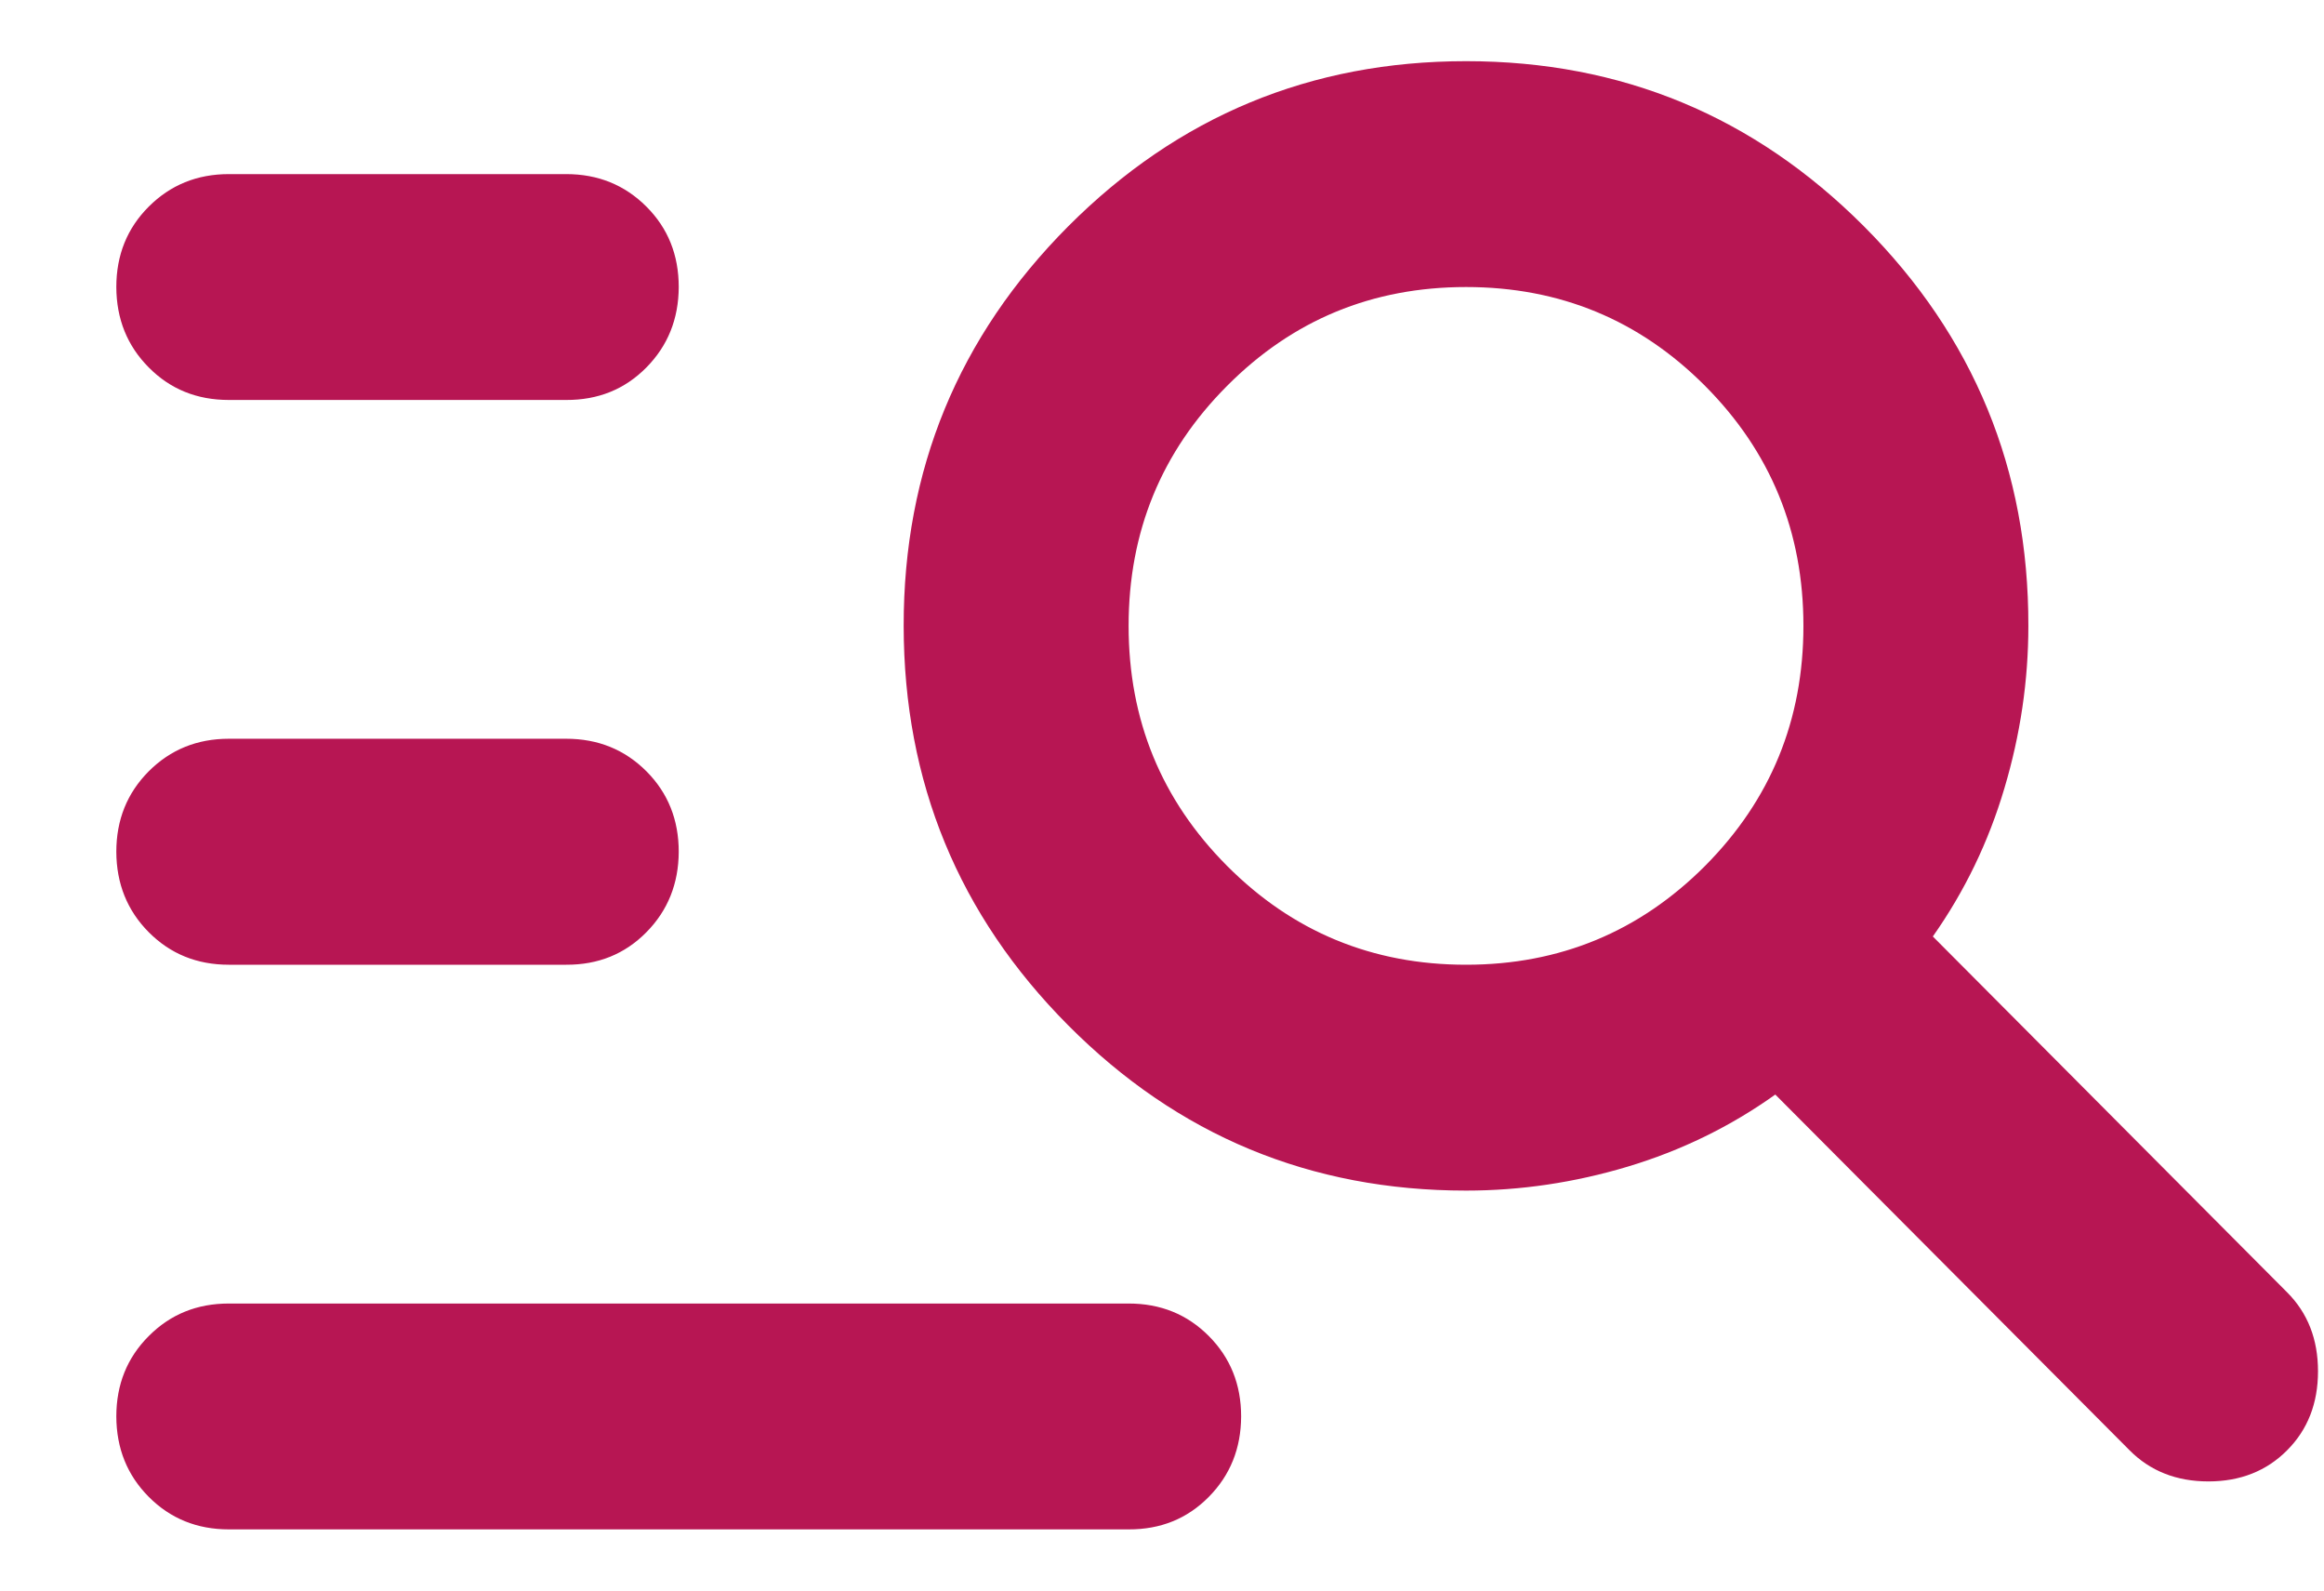
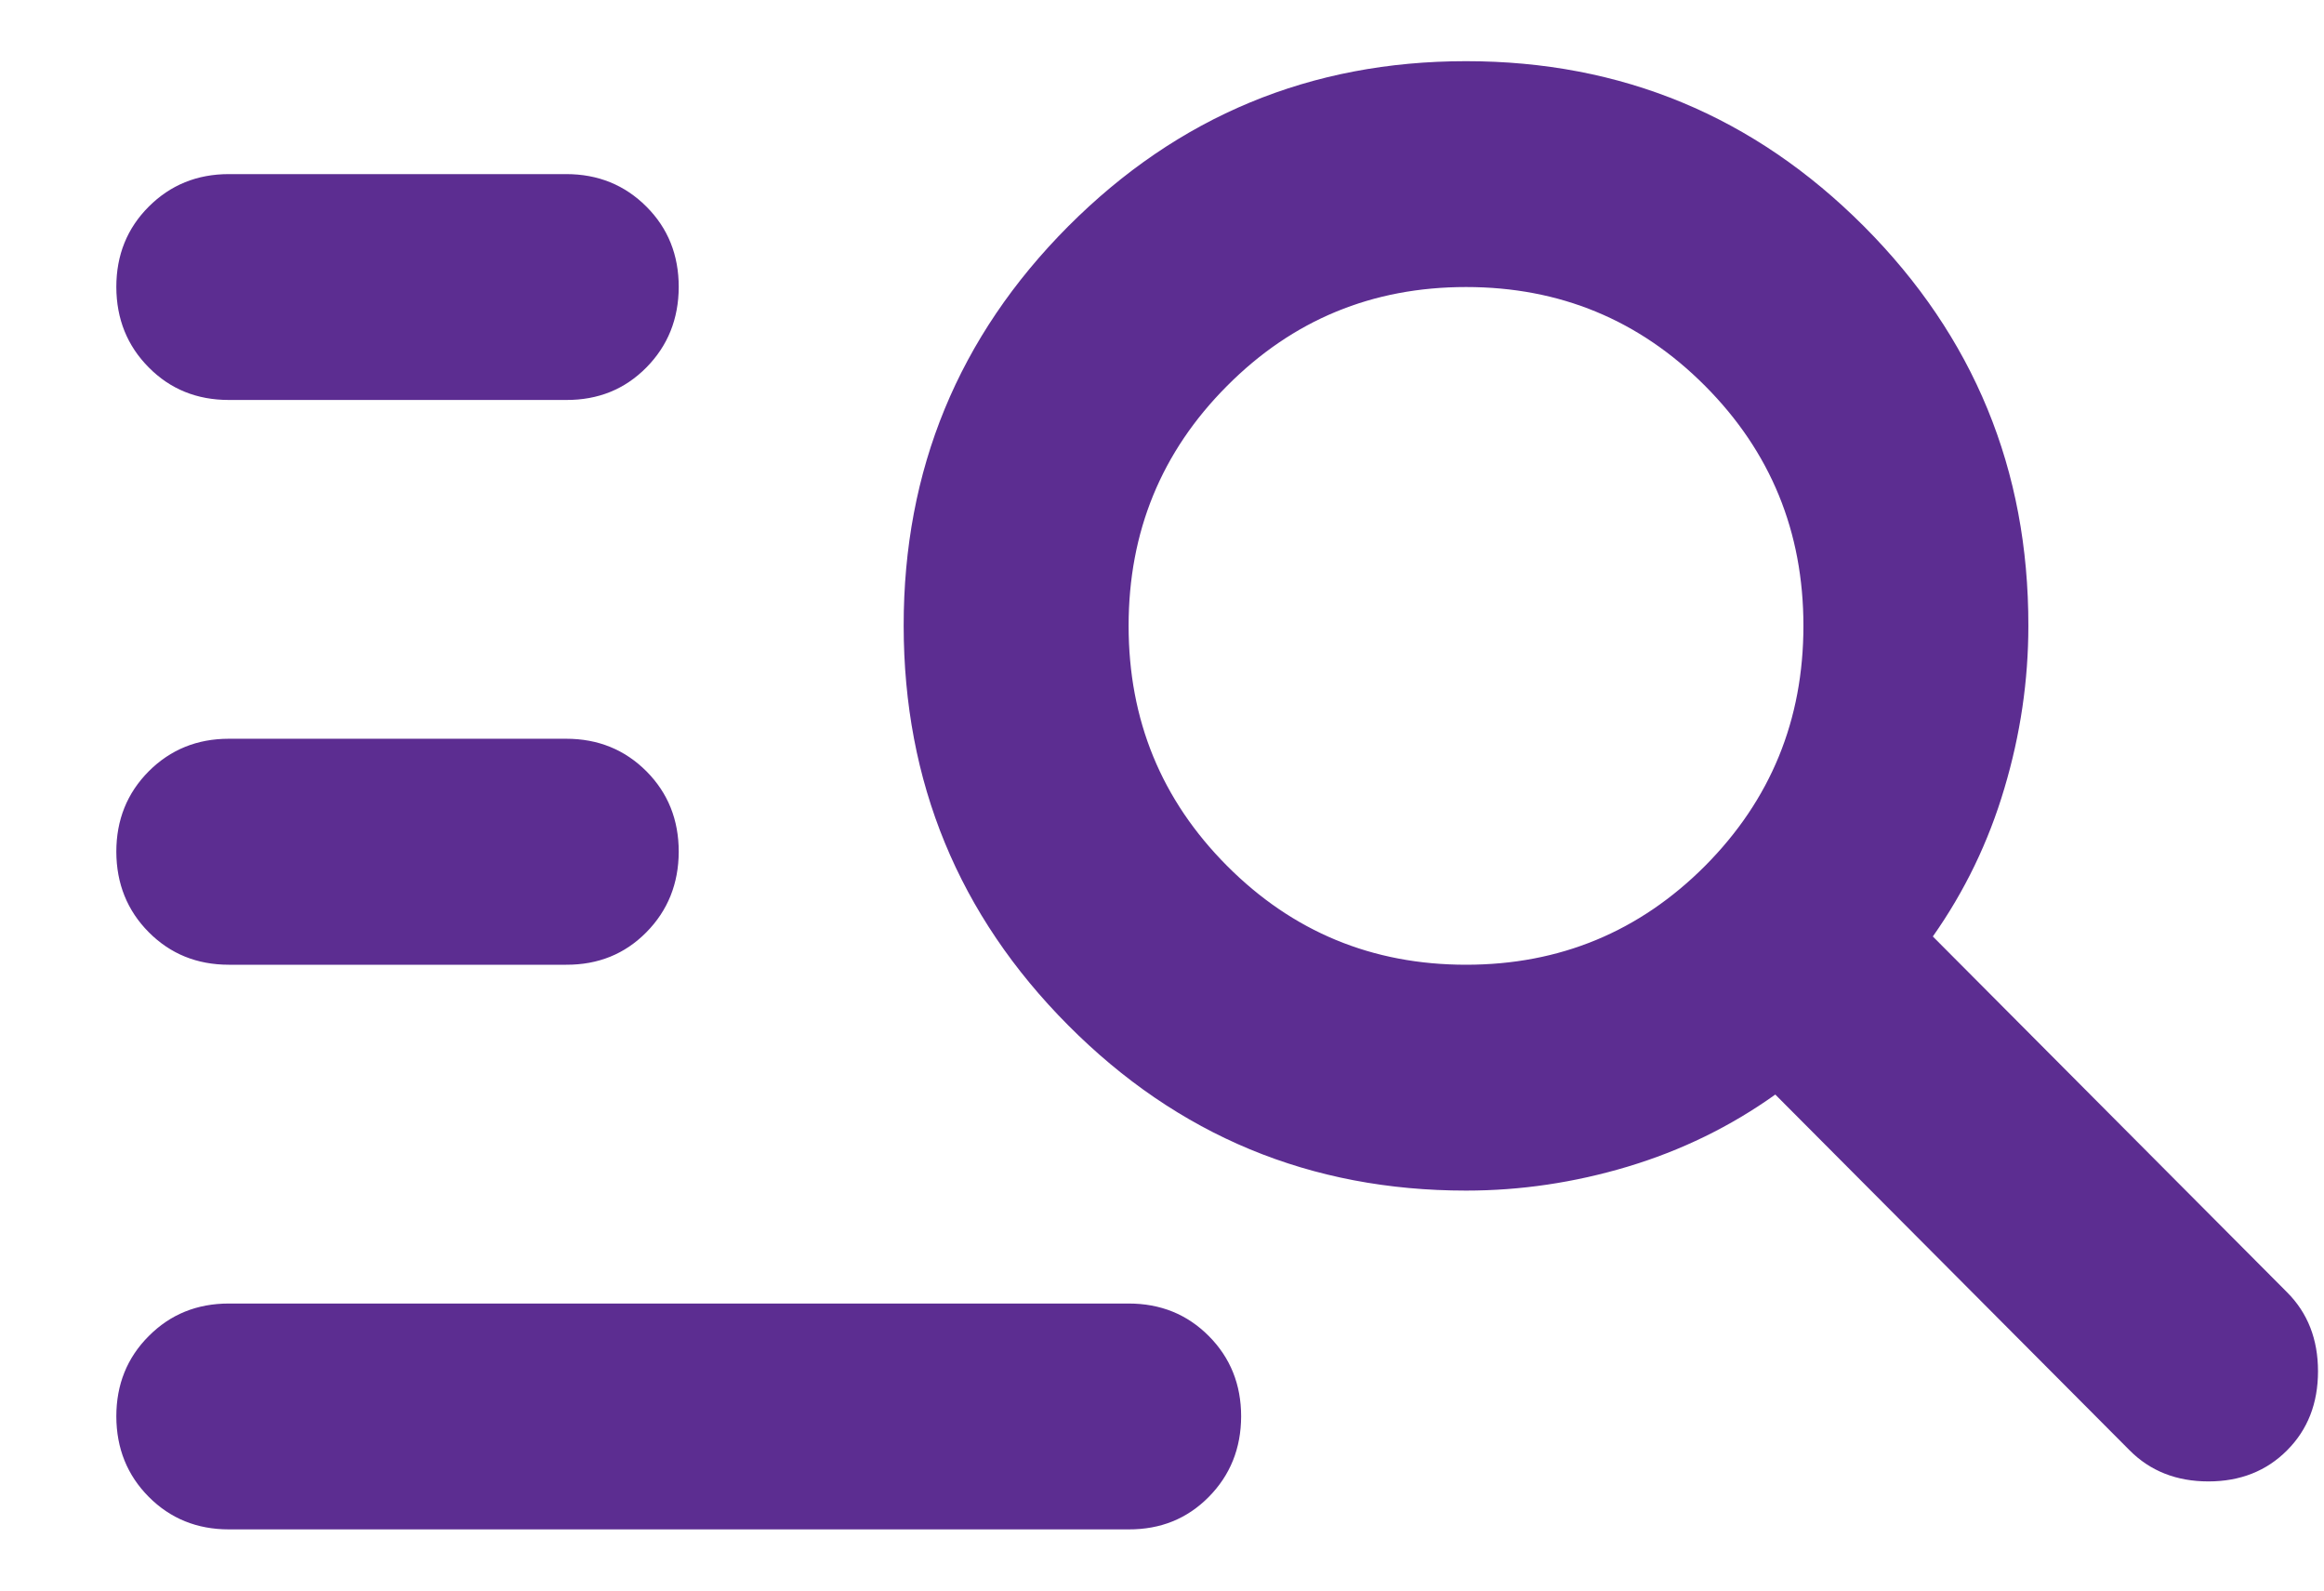
<svg xmlns="http://www.w3.org/2000/svg" width="19" height="13" viewBox="0 0 19 13" fill="none">
-   <path d="M1.871 12.5C1.61 12.5 1.392 12.411 1.216 12.234C1.04 12.057 0.952 11.838 0.951 11.577C0.951 11.316 1.039 11.097 1.216 10.92C1.393 10.742 1.611 10.654 1.871 10.654H9.227C9.488 10.654 9.706 10.742 9.883 10.92C10.059 11.097 10.147 11.316 10.147 11.577C10.146 11.838 10.058 12.057 9.882 12.235C9.706 12.413 9.488 12.501 9.227 12.5H1.871ZM1.871 7.885C1.61 7.885 1.392 7.796 1.216 7.619C1.04 7.442 0.952 7.222 0.951 6.962C0.951 6.701 1.039 6.482 1.216 6.304C1.393 6.127 1.611 6.038 1.871 6.038H4.629C4.89 6.038 5.108 6.127 5.285 6.304C5.462 6.482 5.549 6.701 5.549 6.962C5.548 7.222 5.46 7.442 5.284 7.62C5.108 7.798 4.89 7.886 4.629 7.885H1.871ZM1.871 3.269C1.61 3.269 1.392 3.181 1.216 3.003C1.04 2.826 0.952 2.607 0.951 2.346C0.951 2.085 1.039 1.866 1.216 1.689C1.393 1.512 1.611 1.423 1.871 1.423H4.629C4.89 1.423 5.108 1.512 5.285 1.689C5.462 1.866 5.549 2.085 5.549 2.346C5.548 2.607 5.46 2.826 5.284 3.004C5.108 3.182 4.89 3.27 4.629 3.269H1.871ZM11.986 9.731C10.714 9.731 9.629 9.281 8.733 8.38C7.837 7.48 7.389 6.392 7.388 5.115C7.387 3.839 7.836 2.751 8.733 1.85C9.631 0.95 10.715 0.5 11.986 0.5C13.257 0.5 14.341 0.95 15.239 1.85C16.137 2.751 16.585 3.839 16.583 5.115C16.583 5.562 16.518 6.004 16.387 6.443C16.257 6.882 16.062 7.285 15.802 7.654L18.698 10.562C18.867 10.731 18.951 10.946 18.951 11.208C18.951 11.469 18.867 11.685 18.698 11.854C18.53 12.023 18.315 12.108 18.055 12.108C17.794 12.108 17.579 12.023 17.411 11.854L14.514 8.946C14.147 9.208 13.744 9.404 13.308 9.535C12.871 9.666 12.431 9.731 11.986 9.731ZM11.986 7.885C12.752 7.885 13.403 7.615 13.94 7.077C14.476 6.538 14.744 5.885 14.744 5.115C14.744 4.346 14.476 3.692 13.94 3.154C13.403 2.615 12.752 2.346 11.986 2.346C11.219 2.346 10.568 2.615 10.032 3.154C9.495 3.692 9.227 4.346 9.227 5.115C9.227 5.885 9.495 6.538 10.032 7.077C10.568 7.615 11.219 7.885 11.986 7.885Z" fill="#b71653" />
+   <path d="M1.871 12.5C1.61 12.5 1.392 12.411 1.216 12.234C1.04 12.057 0.952 11.838 0.951 11.577C0.951 11.316 1.039 11.097 1.216 10.92C1.393 10.742 1.611 10.654 1.871 10.654H9.227C9.488 10.654 9.706 10.742 9.883 10.92C10.059 11.097 10.147 11.316 10.147 11.577C10.146 11.838 10.058 12.057 9.882 12.235C9.706 12.413 9.488 12.501 9.227 12.5H1.871ZM1.871 7.885C1.61 7.885 1.392 7.796 1.216 7.619C1.04 7.442 0.952 7.222 0.951 6.962C0.951 6.701 1.039 6.482 1.216 6.304C1.393 6.127 1.611 6.038 1.871 6.038H4.629C4.89 6.038 5.108 6.127 5.285 6.304C5.462 6.482 5.549 6.701 5.549 6.962C5.548 7.222 5.46 7.442 5.284 7.62C5.108 7.798 4.89 7.886 4.629 7.885H1.871ZM1.871 3.269C1.61 3.269 1.392 3.181 1.216 3.003C1.04 2.826 0.952 2.607 0.951 2.346C0.951 2.085 1.039 1.866 1.216 1.689C1.393 1.512 1.611 1.423 1.871 1.423H4.629C4.89 1.423 5.108 1.512 5.285 1.689C5.462 1.866 5.549 2.085 5.549 2.346C5.548 2.607 5.46 2.826 5.284 3.004C5.108 3.182 4.89 3.27 4.629 3.269H1.871ZM11.986 9.731C10.714 9.731 9.629 9.281 8.733 8.38C7.837 7.48 7.389 6.392 7.388 5.115C7.387 3.839 7.836 2.751 8.733 1.85C9.631 0.95 10.715 0.5 11.986 0.5C13.257 0.5 14.341 0.95 15.239 1.85C16.137 2.751 16.585 3.839 16.583 5.115C16.583 5.562 16.518 6.004 16.387 6.443C16.257 6.882 16.062 7.285 15.802 7.654L18.698 10.562C18.867 10.731 18.951 10.946 18.951 11.208C18.951 11.469 18.867 11.685 18.698 11.854C18.53 12.023 18.315 12.108 18.055 12.108C17.794 12.108 17.579 12.023 17.411 11.854L14.514 8.946C14.147 9.208 13.744 9.404 13.308 9.535C12.871 9.666 12.431 9.731 11.986 9.731ZM11.986 7.885C12.752 7.885 13.403 7.615 13.94 7.077C14.476 6.538 14.744 5.885 14.744 5.115C14.744 4.346 14.476 3.692 13.94 3.154C13.403 2.615 12.752 2.346 11.986 2.346C11.219 2.346 10.568 2.615 10.032 3.154C9.495 3.692 9.227 4.346 9.227 5.115C9.227 5.885 9.495 6.538 10.032 7.077C10.568 7.615 11.219 7.885 11.986 7.885Z" fill="#5c2d91" />
</svg>
